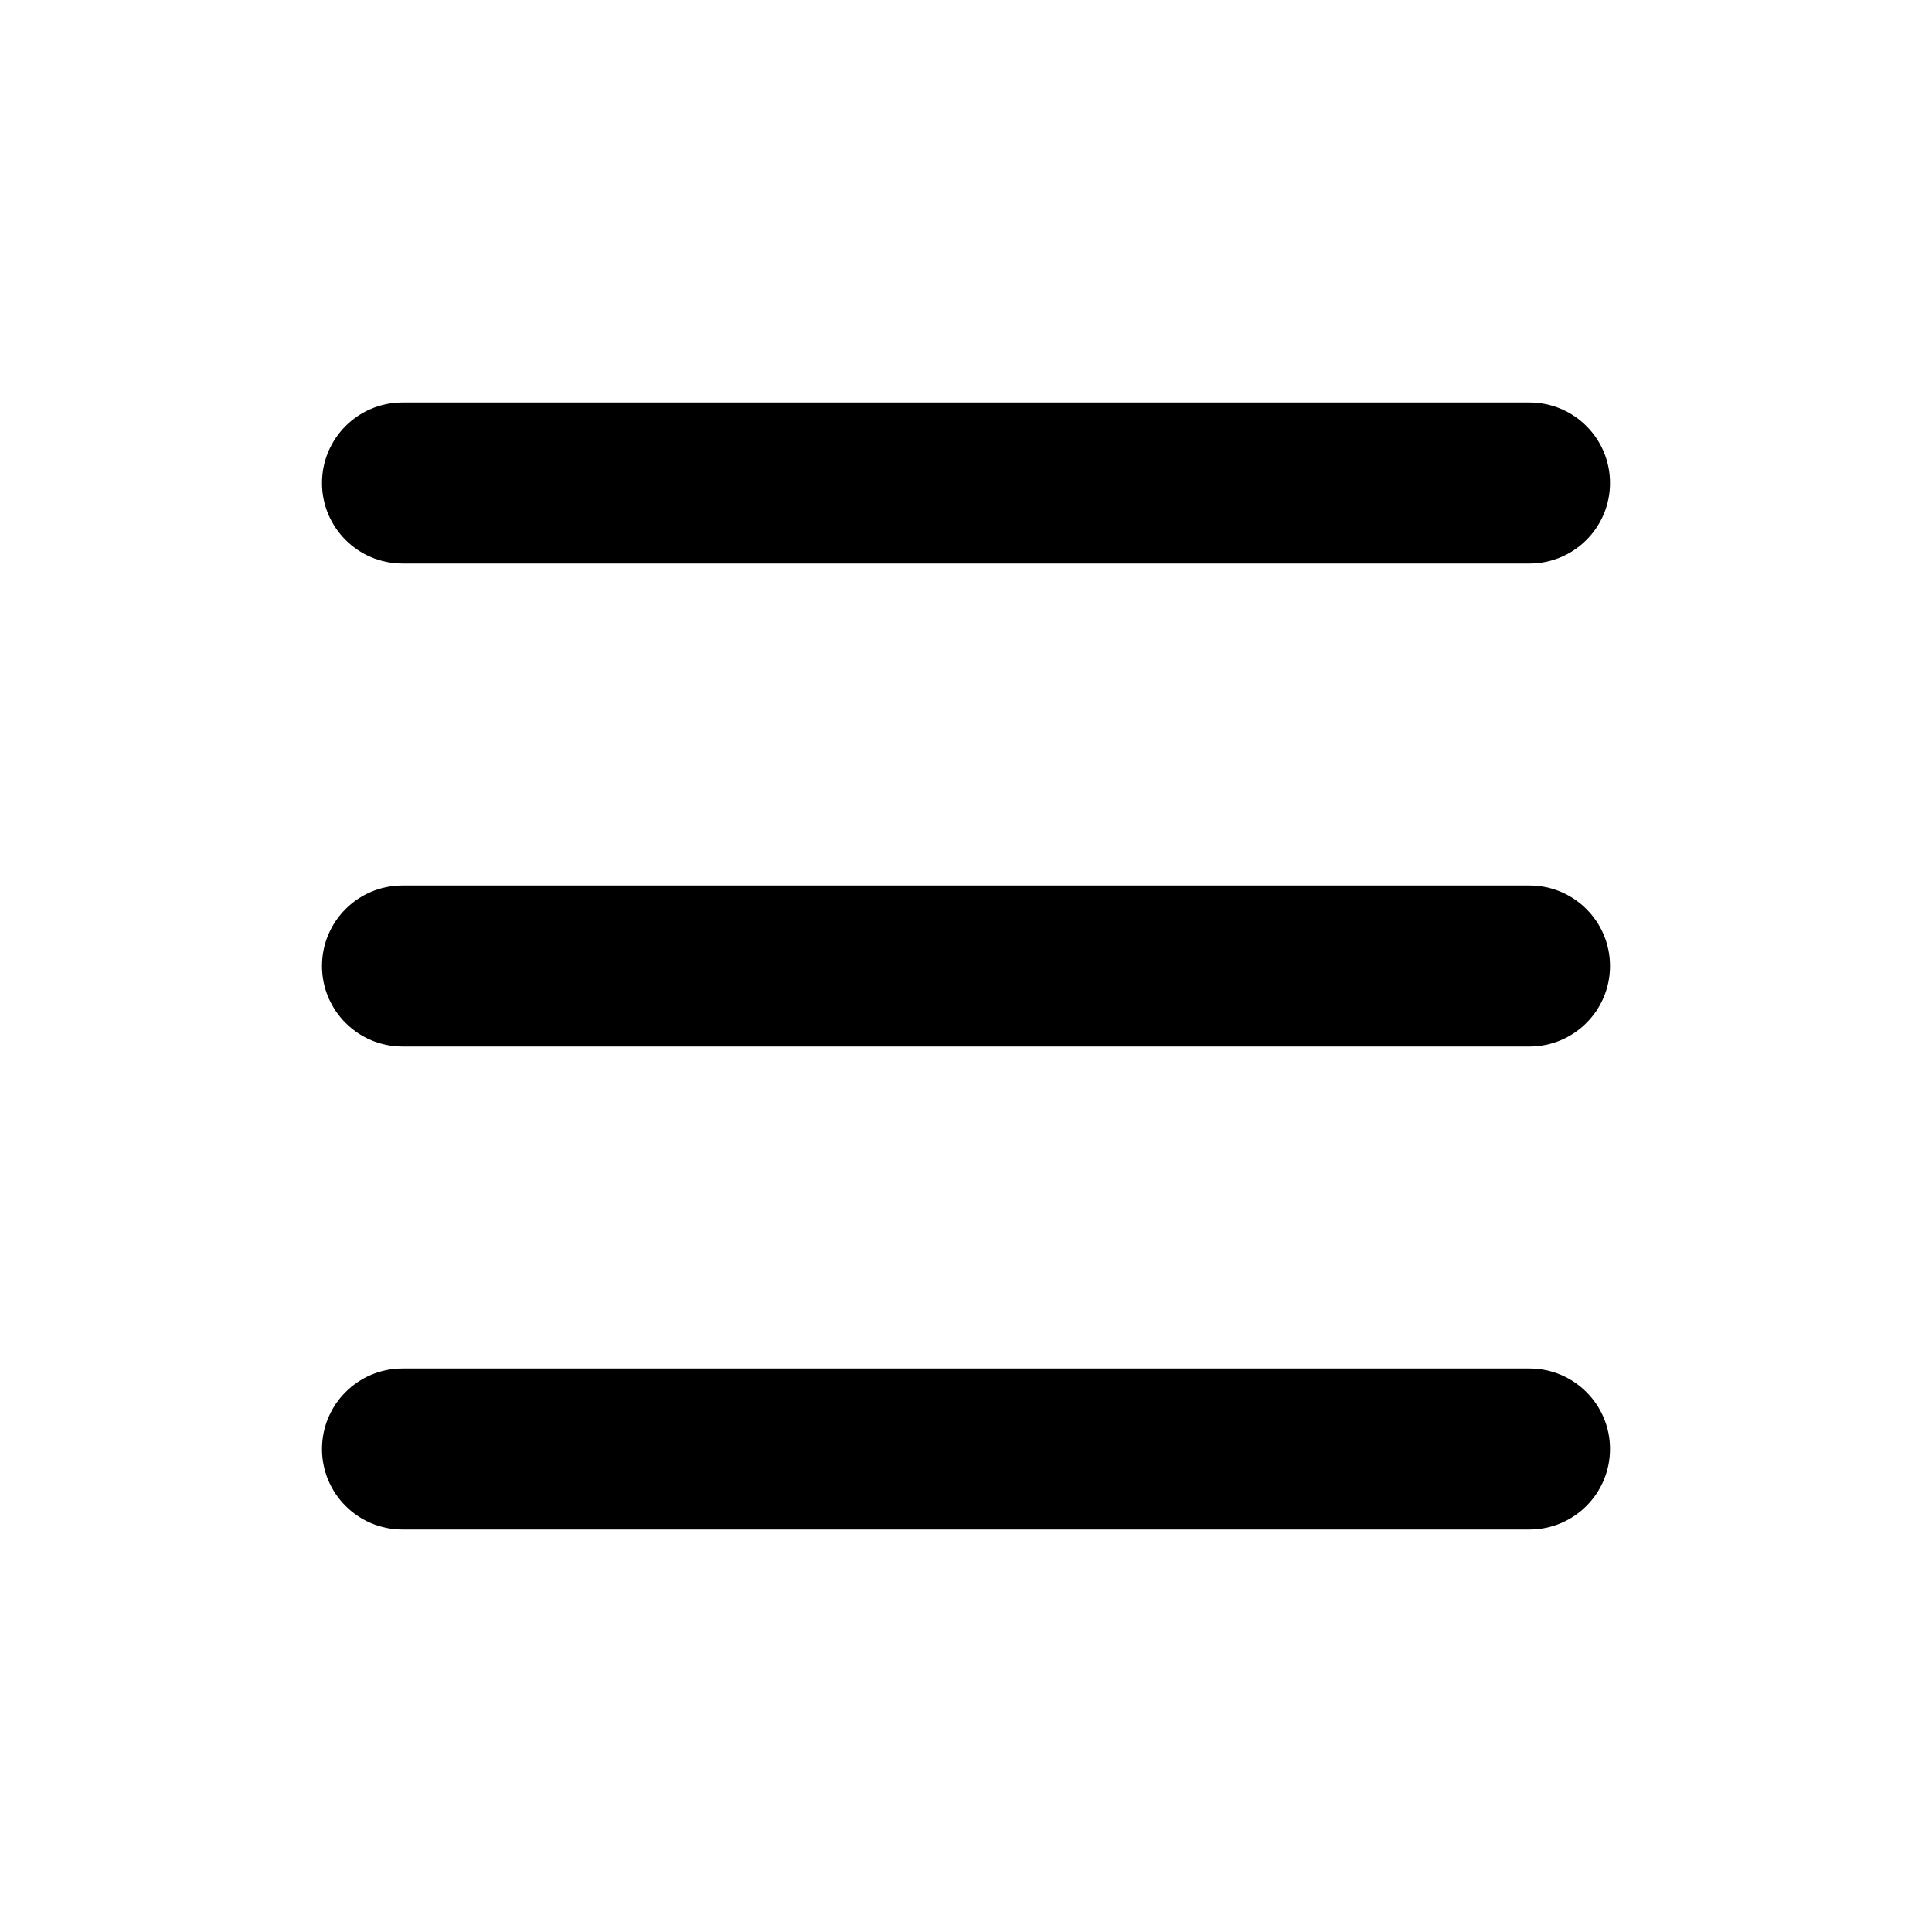
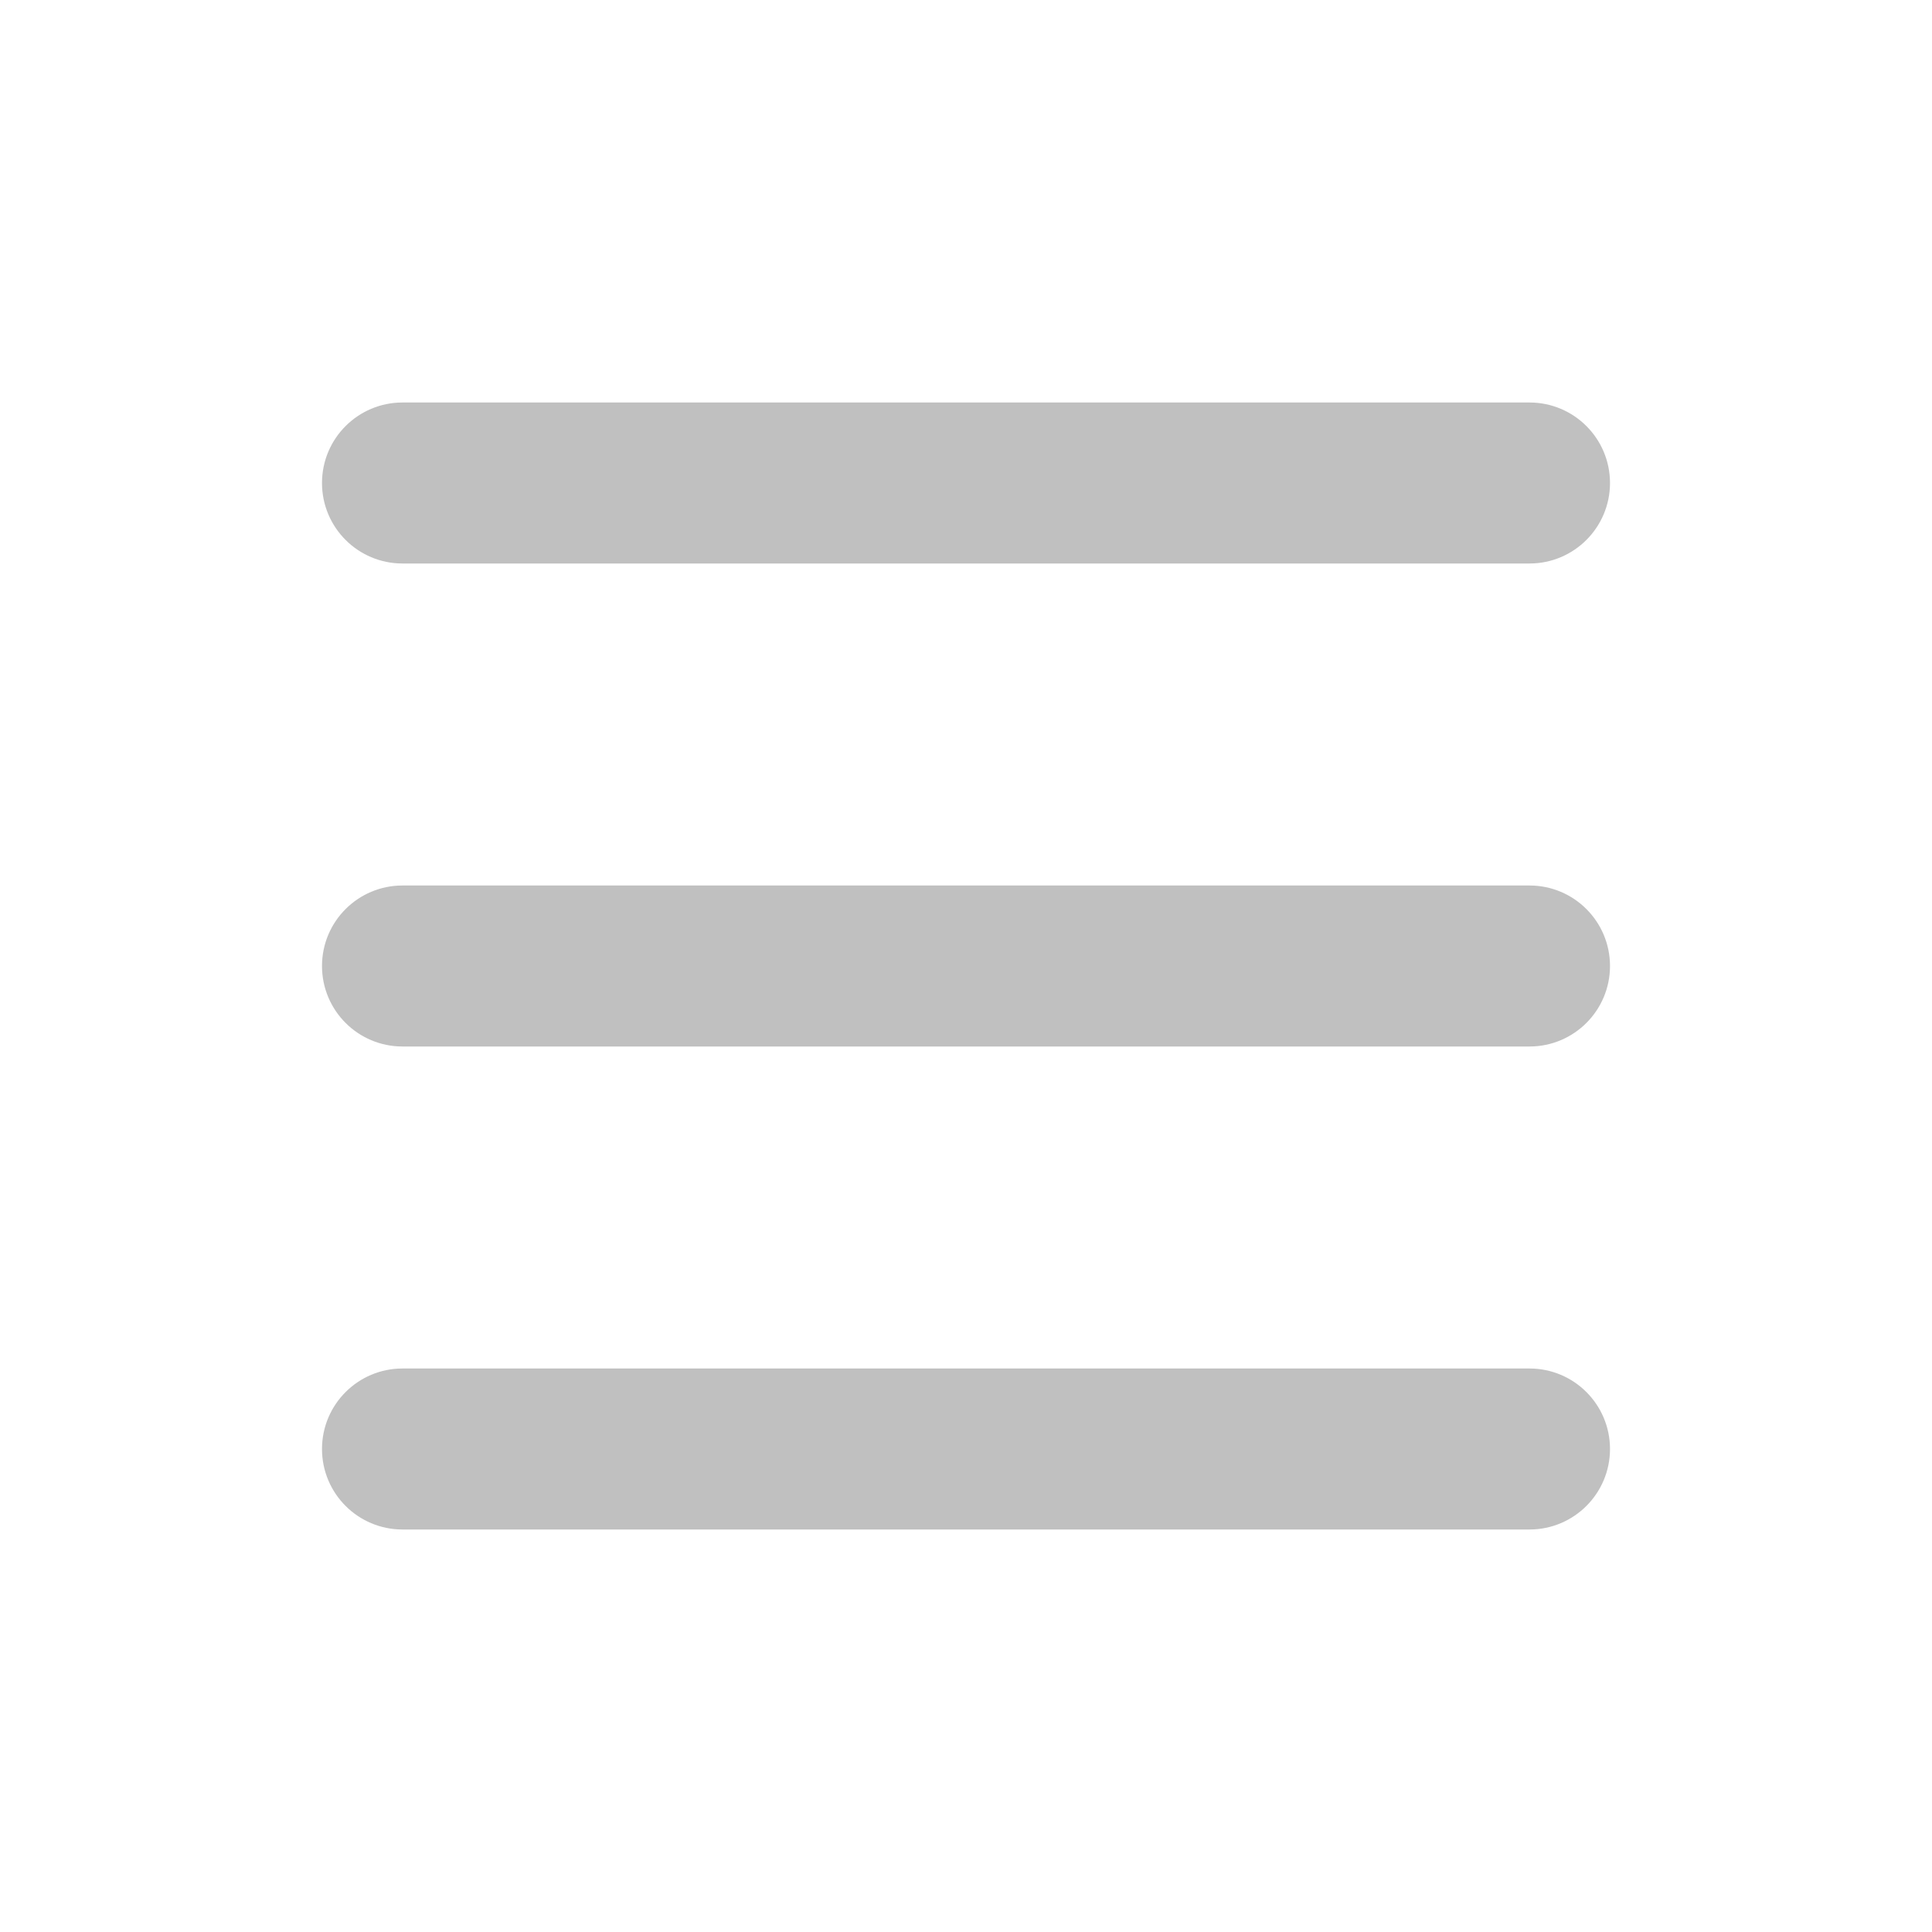
<svg xmlns="http://www.w3.org/2000/svg" width="24" height="24" viewBox="0 0 24 24">
-   <rect x="4" y="11" width="16" height="2" rx="1" ry="1" fill="#000" />
-   <rect x="4" y="5" width="16" height="2" rx="1" ry="1" fill="#000" />
-   <rect x="4" y="17" width="16" height="2" rx="1" ry="1" fill="#000" />
+   <rect x="4" y="11" width="16" height="2" rx="1" ry="1" fill="#C0C0C0" />
+   <rect x="4" y="5" width="16" height="2" rx="1" ry="1" fill="#C0C0C0" />
+   <rect x="4" y="17" width="16" height="2" rx="1" ry="1" fill="#C0C0C0" />
</svg>
